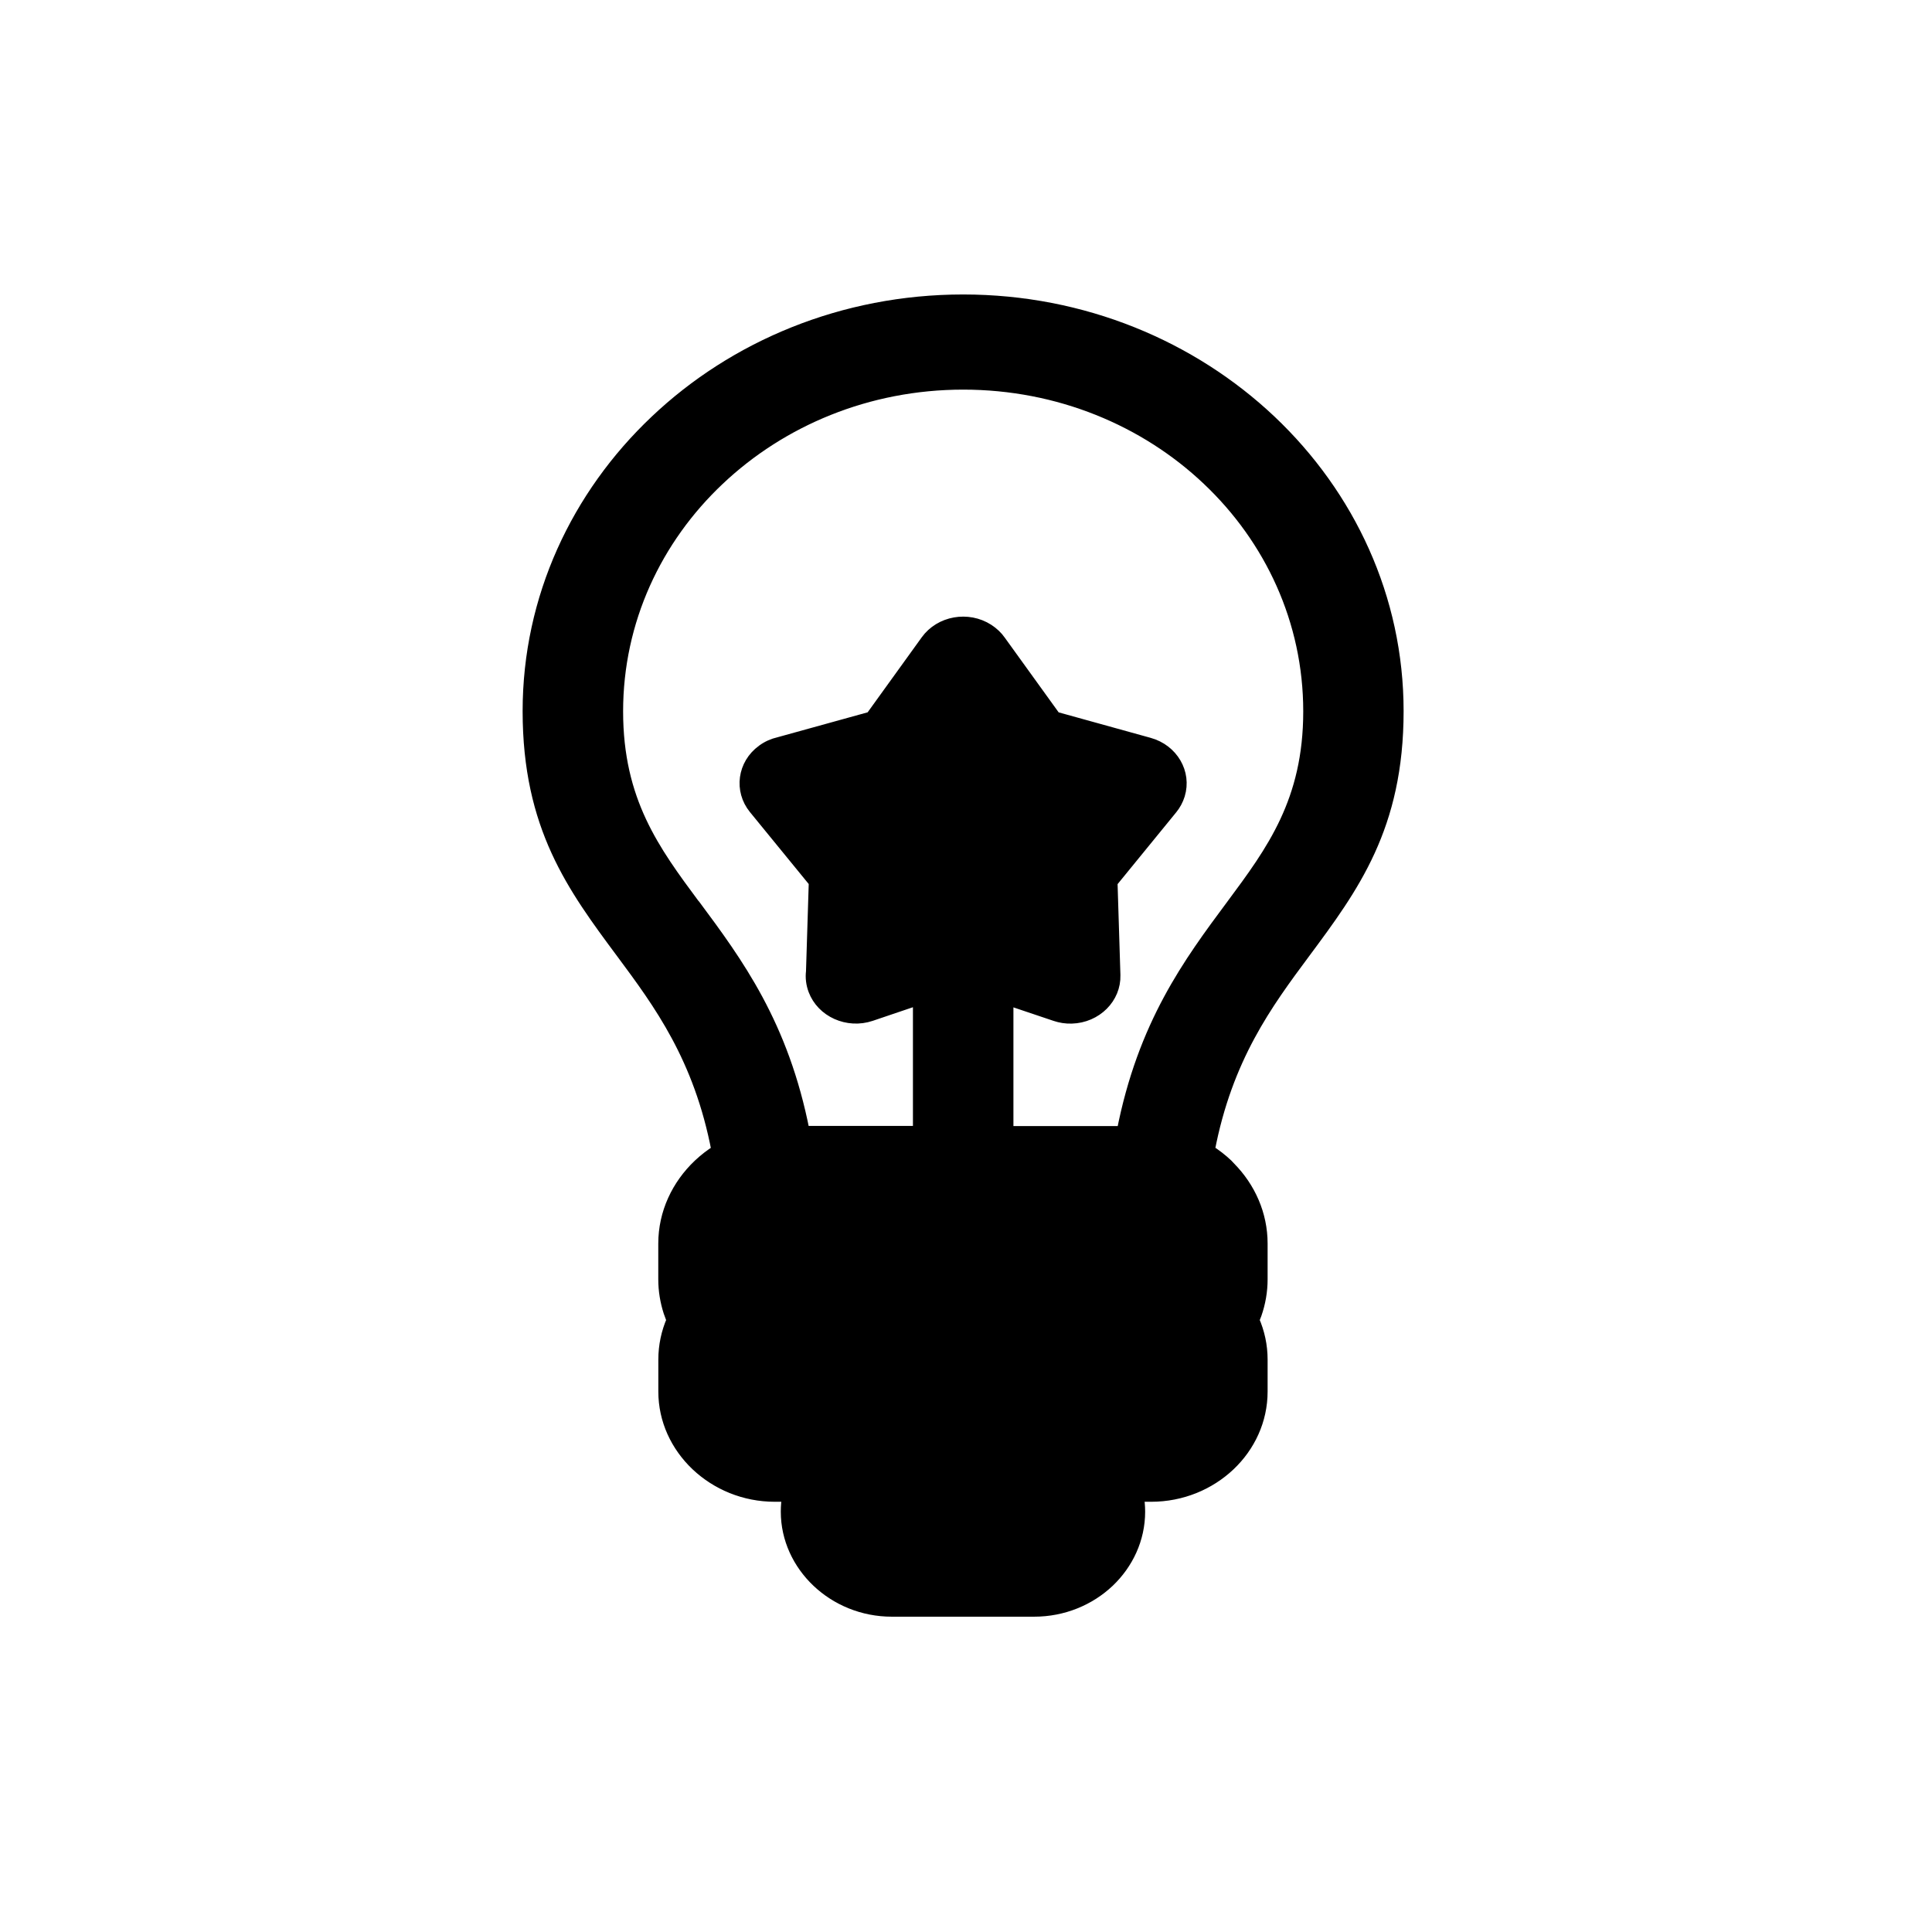
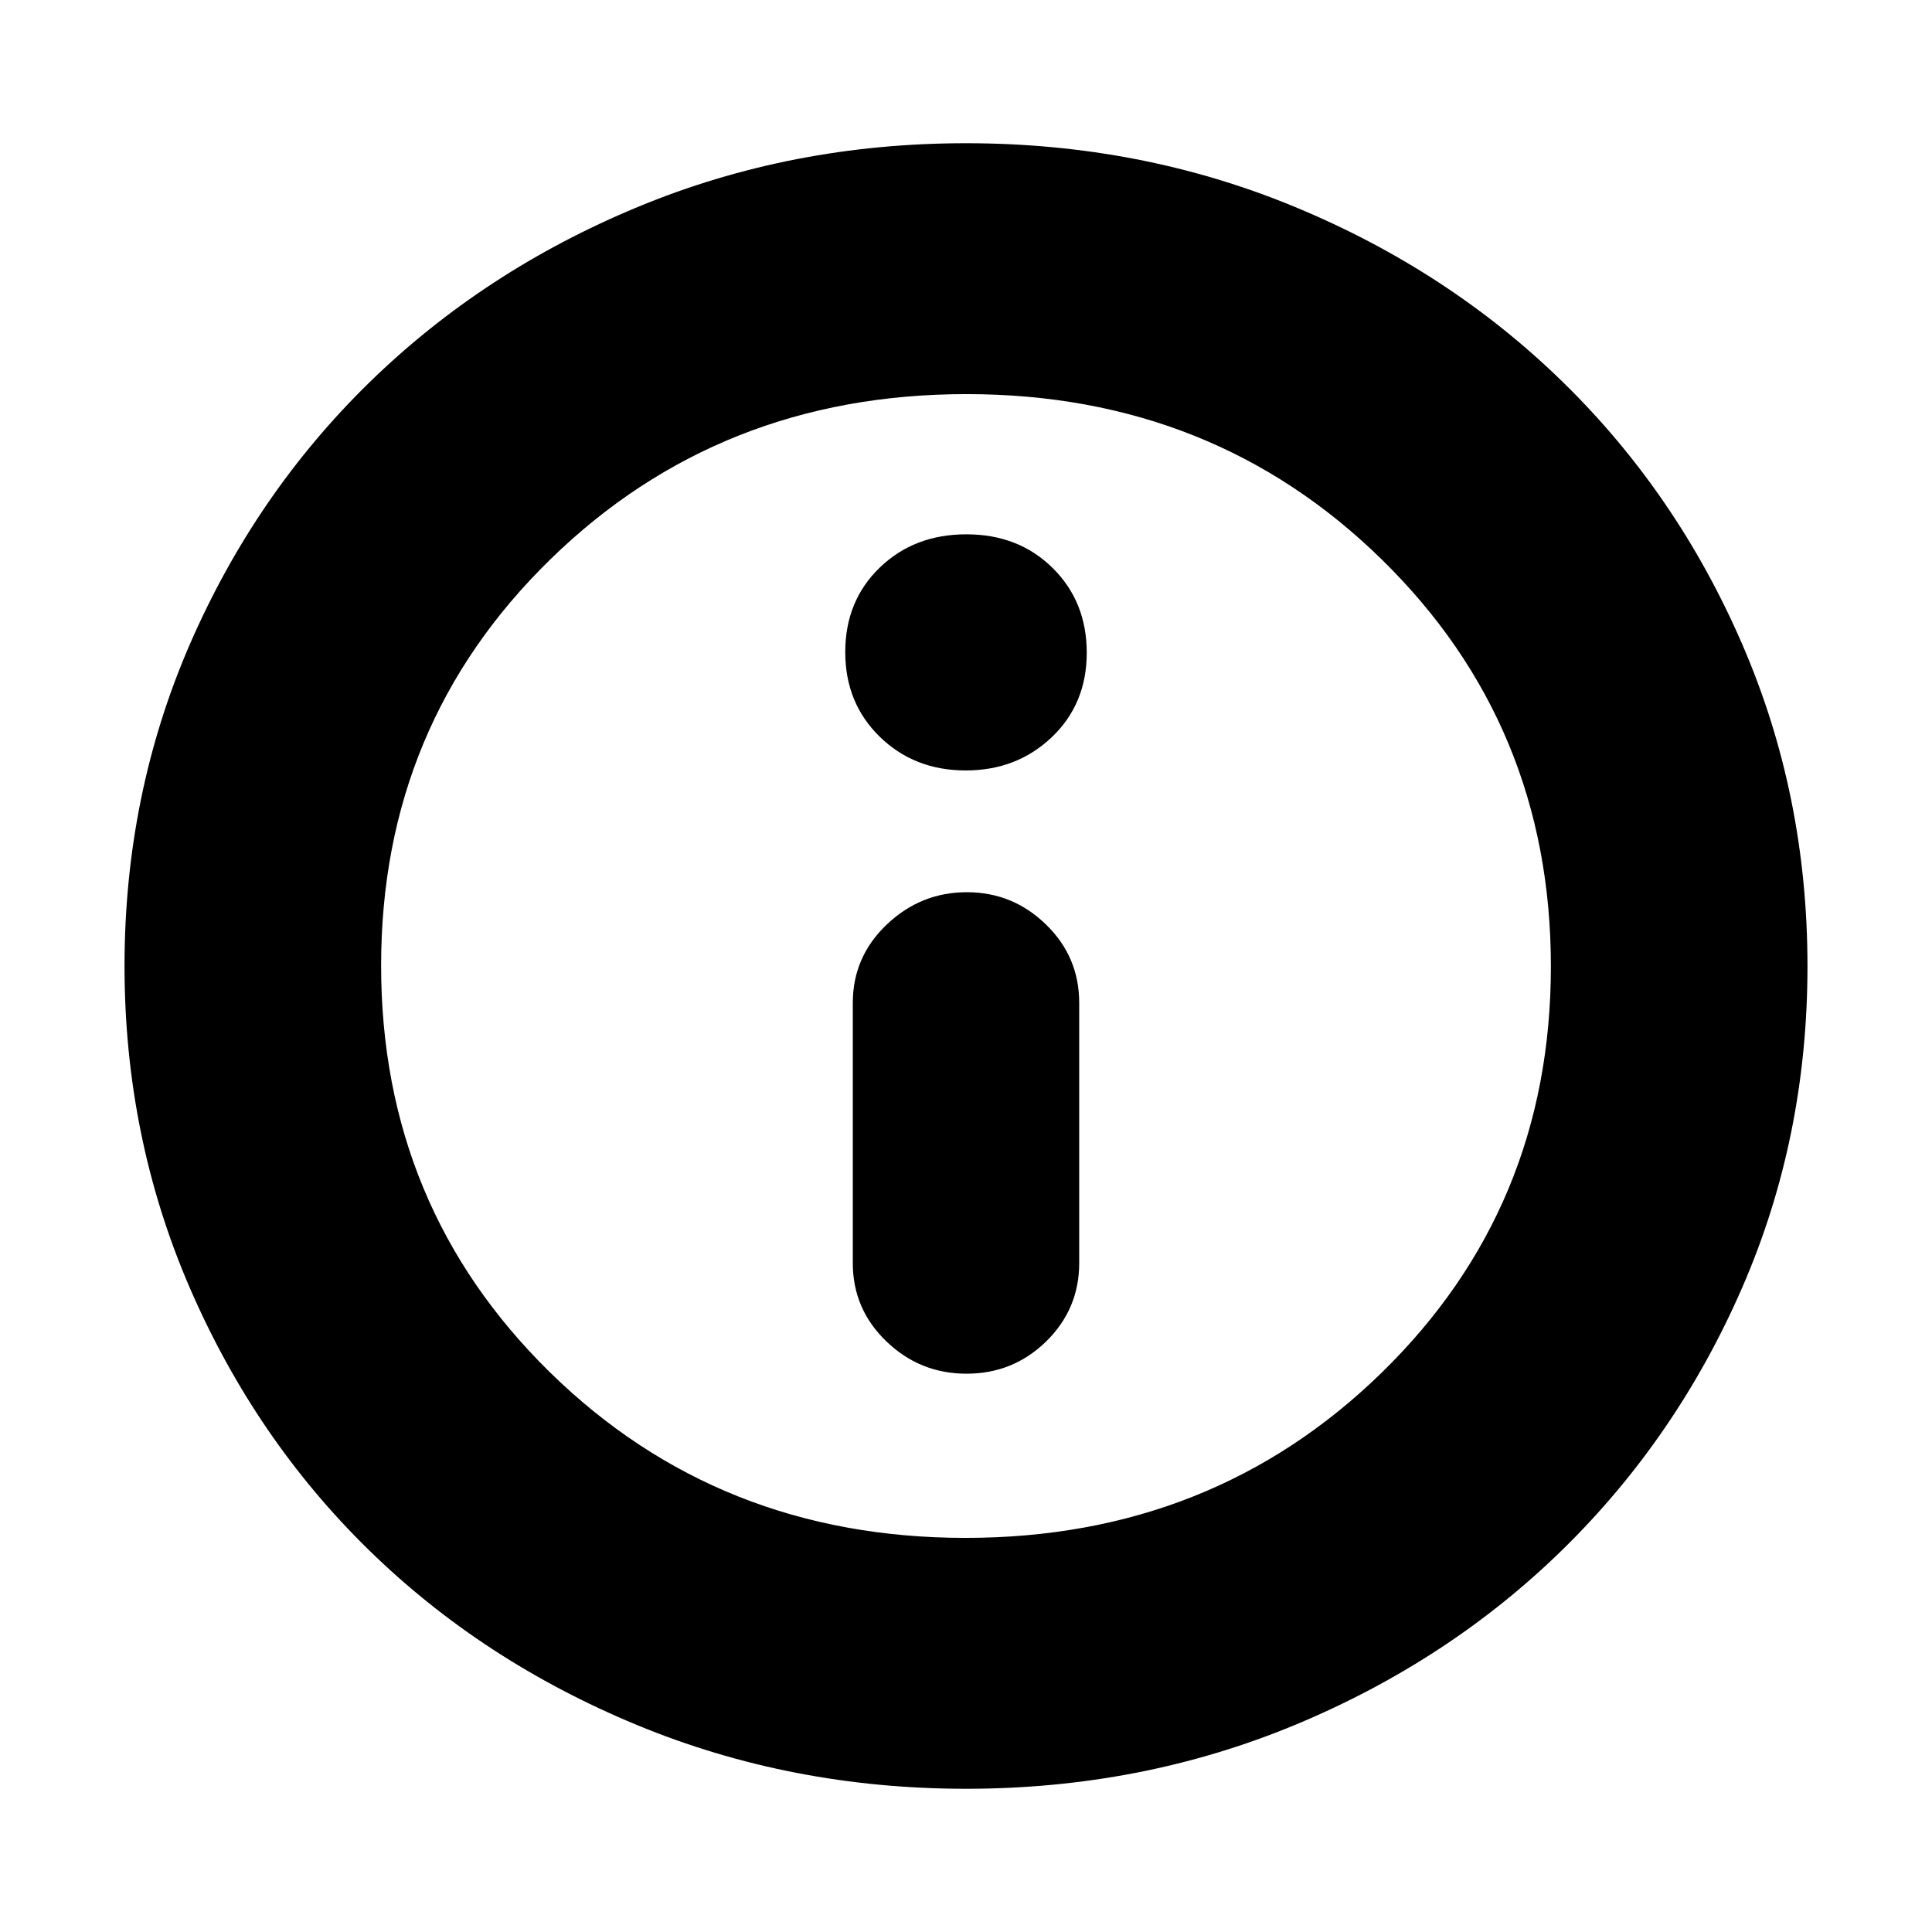
<svg xmlns="http://www.w3.org/2000/svg" width="100%" height="100%" viewBox="0 0 24 24" version="1.1" xml:space="preserve" style="fill-rule:evenodd;clip-rule:evenodd;stroke-linejoin:round;stroke-miterlimit:2;">
-   <g transform="matrix(0.180804,0,0,0.17103,11.9639,12.9525)">
-     <g transform="matrix(1,0,0,1,-55,-67.5)">
-       <g transform="matrix(1,0,0,1,5,10)">
-         <path d="M33.164,65.348C31.945,58.579 29.176,54.629 26.602,50.965C23.25,46.196 20.187,41.828 20.187,33.418C20.187,25.199 23.527,17.742 28.926,12.344C34.312,6.946 41.77,3.606 50.004,3.606C58.222,3.606 65.672,6.946 71.078,12.344C76.484,17.754 79.816,25.203 79.816,33.418C79.816,41.828 76.75,46.199 73.402,50.965C70.832,54.625 68.058,58.574 66.839,65.34C67.296,65.641 67.718,65.988 68.101,66.371L68.289,66.582C69.64,68.031 70.472,69.973 70.472,72.09L70.472,74.692C70.472,75.563 70.328,76.41 70.066,77.207L69.902,77.652C70.269,78.535 70.472,79.504 70.472,80.516L70.472,82.84C70.472,84.918 69.625,86.809 68.257,88.176C66.89,89.543 65.003,90.395 62.921,90.395L61.961,90.395C62.023,90.777 62.058,91.168 62.058,91.567C62.058,93.539 61.25,95.336 59.953,96.637C58.656,97.934 56.859,98.742 54.882,98.742L45.101,98.742C43.132,98.742 41.343,97.934 40.039,96.629C38.738,95.324 37.925,93.531 37.925,91.567C37.925,91.168 37.957,90.774 38.023,90.395L37.062,90.395C34.996,90.395 33.113,89.547 31.734,88.172C30.355,86.789 29.511,84.906 29.511,82.844L29.511,80.52C29.511,79.508 29.711,78.539 30.074,77.656L29.859,77.035C29.632,76.285 29.507,75.496 29.507,74.695L29.507,72.094C29.507,69.875 30.418,67.859 31.89,66.383C32.285,65.992 32.699,65.652 33.148,65.356L33.164,65.348ZM31.5,47.52C34.422,51.68 37.57,56.164 39.016,63.997L47.004,63.997L47.004,54.286L43.644,55.489C42.086,56.044 40.367,55.231 39.812,53.673C39.656,53.231 39.605,52.774 39.656,52.341L39.848,45.829L35.715,40.481C34.707,39.177 34.945,37.294 36.254,36.286C36.594,36.02 36.973,35.845 37.367,35.751L43.723,33.892L47.531,28.31C48.461,26.946 50.324,26.595 51.687,27.524C52.016,27.751 52.289,28.024 52.496,28.341L56.285,33.895L62.754,35.79C64.34,36.251 65.25,37.907 64.793,39.493C64.684,39.864 64.512,40.2 64.289,40.489L60.16,45.837L60.359,52.595C60.406,54.243 59.102,55.618 57.453,55.665C57.07,55.677 56.707,55.614 56.367,55.493L53.008,54.298L53.008,64.009L60.996,64.009C62.438,56.177 65.586,51.693 68.512,47.532C71.285,43.583 73.82,39.969 73.82,33.43C73.82,26.848 71.16,20.891 66.852,16.586C62.547,12.277 56.59,9.617 50.008,9.617C43.433,9.617 37.477,12.285 33.168,16.594C28.855,20.894 26.191,26.852 26.191,33.434C26.191,39.973 28.73,43.59 31.5,47.536L31.5,47.52Z" style="fill-rule:nonzero;stroke:black;stroke-width:0.9px;" />
-       </g>
+   <g transform="matrix(0.9375,0,0,0.916667,12,12)">
+     <g transform="matrix(1,0,0,1,-12,-12)">
+       <path d="M13.063,17.087C13.354,16.795 13.5,16.441 13.5,16.025L13.5,12.5C13.5,12.084 13.354,11.73 13.06,11.438C12.767,11.146 12.417,11 12.011,11C11.604,11 11.25,11.146 10.95,11.438C10.65,11.73 10.5,12.084 10.5,12.5L10.5,16.025C10.5,16.441 10.648,16.795 10.945,17.087C11.241,17.379 11.595,17.525 12.007,17.525C12.419,17.525 12.771,17.379 13.063,17.087ZM13.138,8.898C13.446,8.597 13.6,8.216 13.6,7.755C13.6,7.293 13.449,6.91 13.148,6.606C12.847,6.302 12.466,6.15 12.005,6.15C11.543,6.15 11.16,6.301 10.856,6.602C10.552,6.903 10.4,7.284 10.4,7.746C10.4,8.207 10.553,8.59 10.858,8.894C11.163,9.198 11.543,9.35 11.996,9.35C12.449,9.35 12.829,9.199 13.138,8.898ZM12,23.15C10.456,23.15 9.002,22.862 7.638,22.285C6.275,21.708 5.091,20.918 4.087,19.914C3.082,18.909 2.292,17.725 1.715,16.362C1.138,14.998 0.85,13.544 0.85,12C0.85,10.452 1.139,8.998 1.716,7.639C2.294,6.28 3.088,5.097 4.096,4.09C5.105,3.084 6.288,2.292 7.648,1.715C9.007,1.138 10.458,0.85 12,0.85C13.548,0.85 15.002,1.138 16.362,1.715C17.722,2.291 18.905,3.083 19.911,4.089C20.917,5.095 21.709,6.278 22.285,7.639C22.862,8.999 23.15,10.453 23.15,12.002C23.15,13.551 22.862,15.003 22.285,16.358C21.708,17.714 20.916,18.895 19.91,19.904C18.903,20.913 17.72,21.706 16.361,22.284C15.002,22.861 13.548,23.15 12,23.15ZM11.994,19.75C14.173,19.75 16.011,19.004 17.507,17.512C19.002,16.02 19.75,14.185 19.75,12.006C19.75,9.827 19.004,7.989 17.512,6.494C16.02,4.998 14.185,4.25 12.006,4.25C9.827,4.25 7.989,4.996 6.494,6.488C4.998,7.98 4.25,9.815 4.25,11.994C4.25,14.173 4.996,16.011 6.488,17.507C7.98,19.002 9.815,19.75 11.994,19.75Z" style="fill-rule:nonzero;" />
    </g>
  </g>
</svg>
